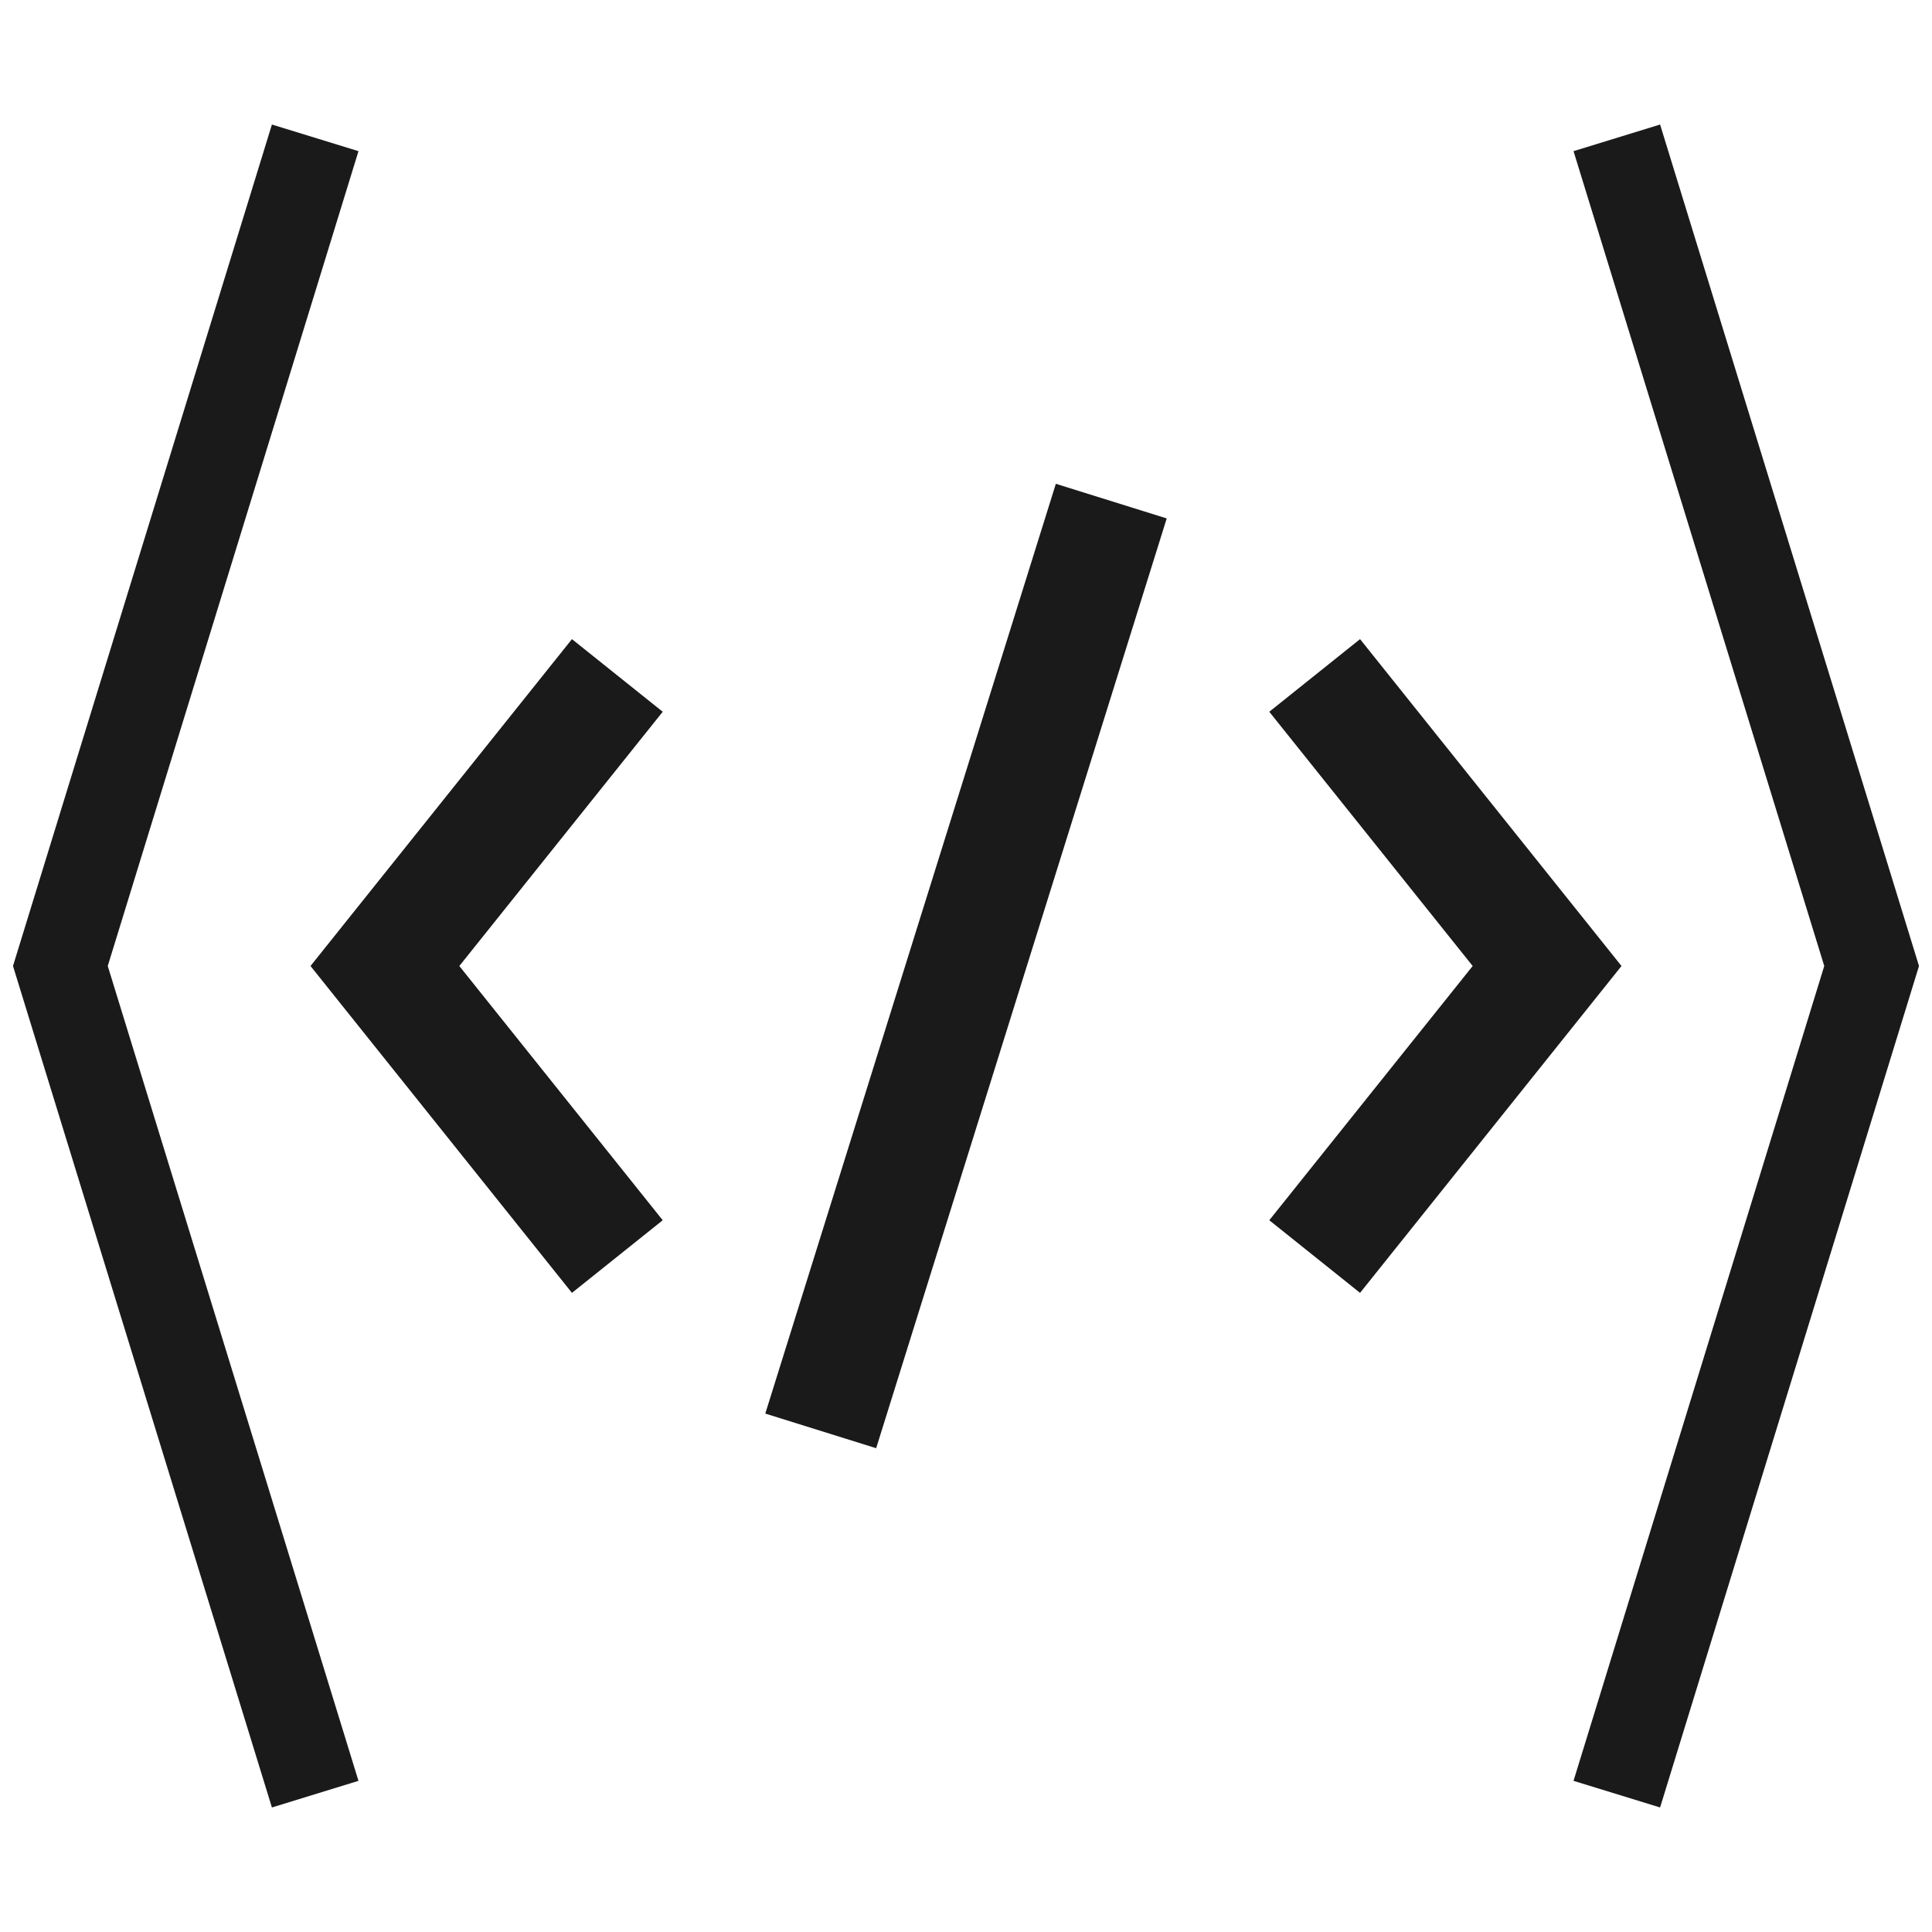
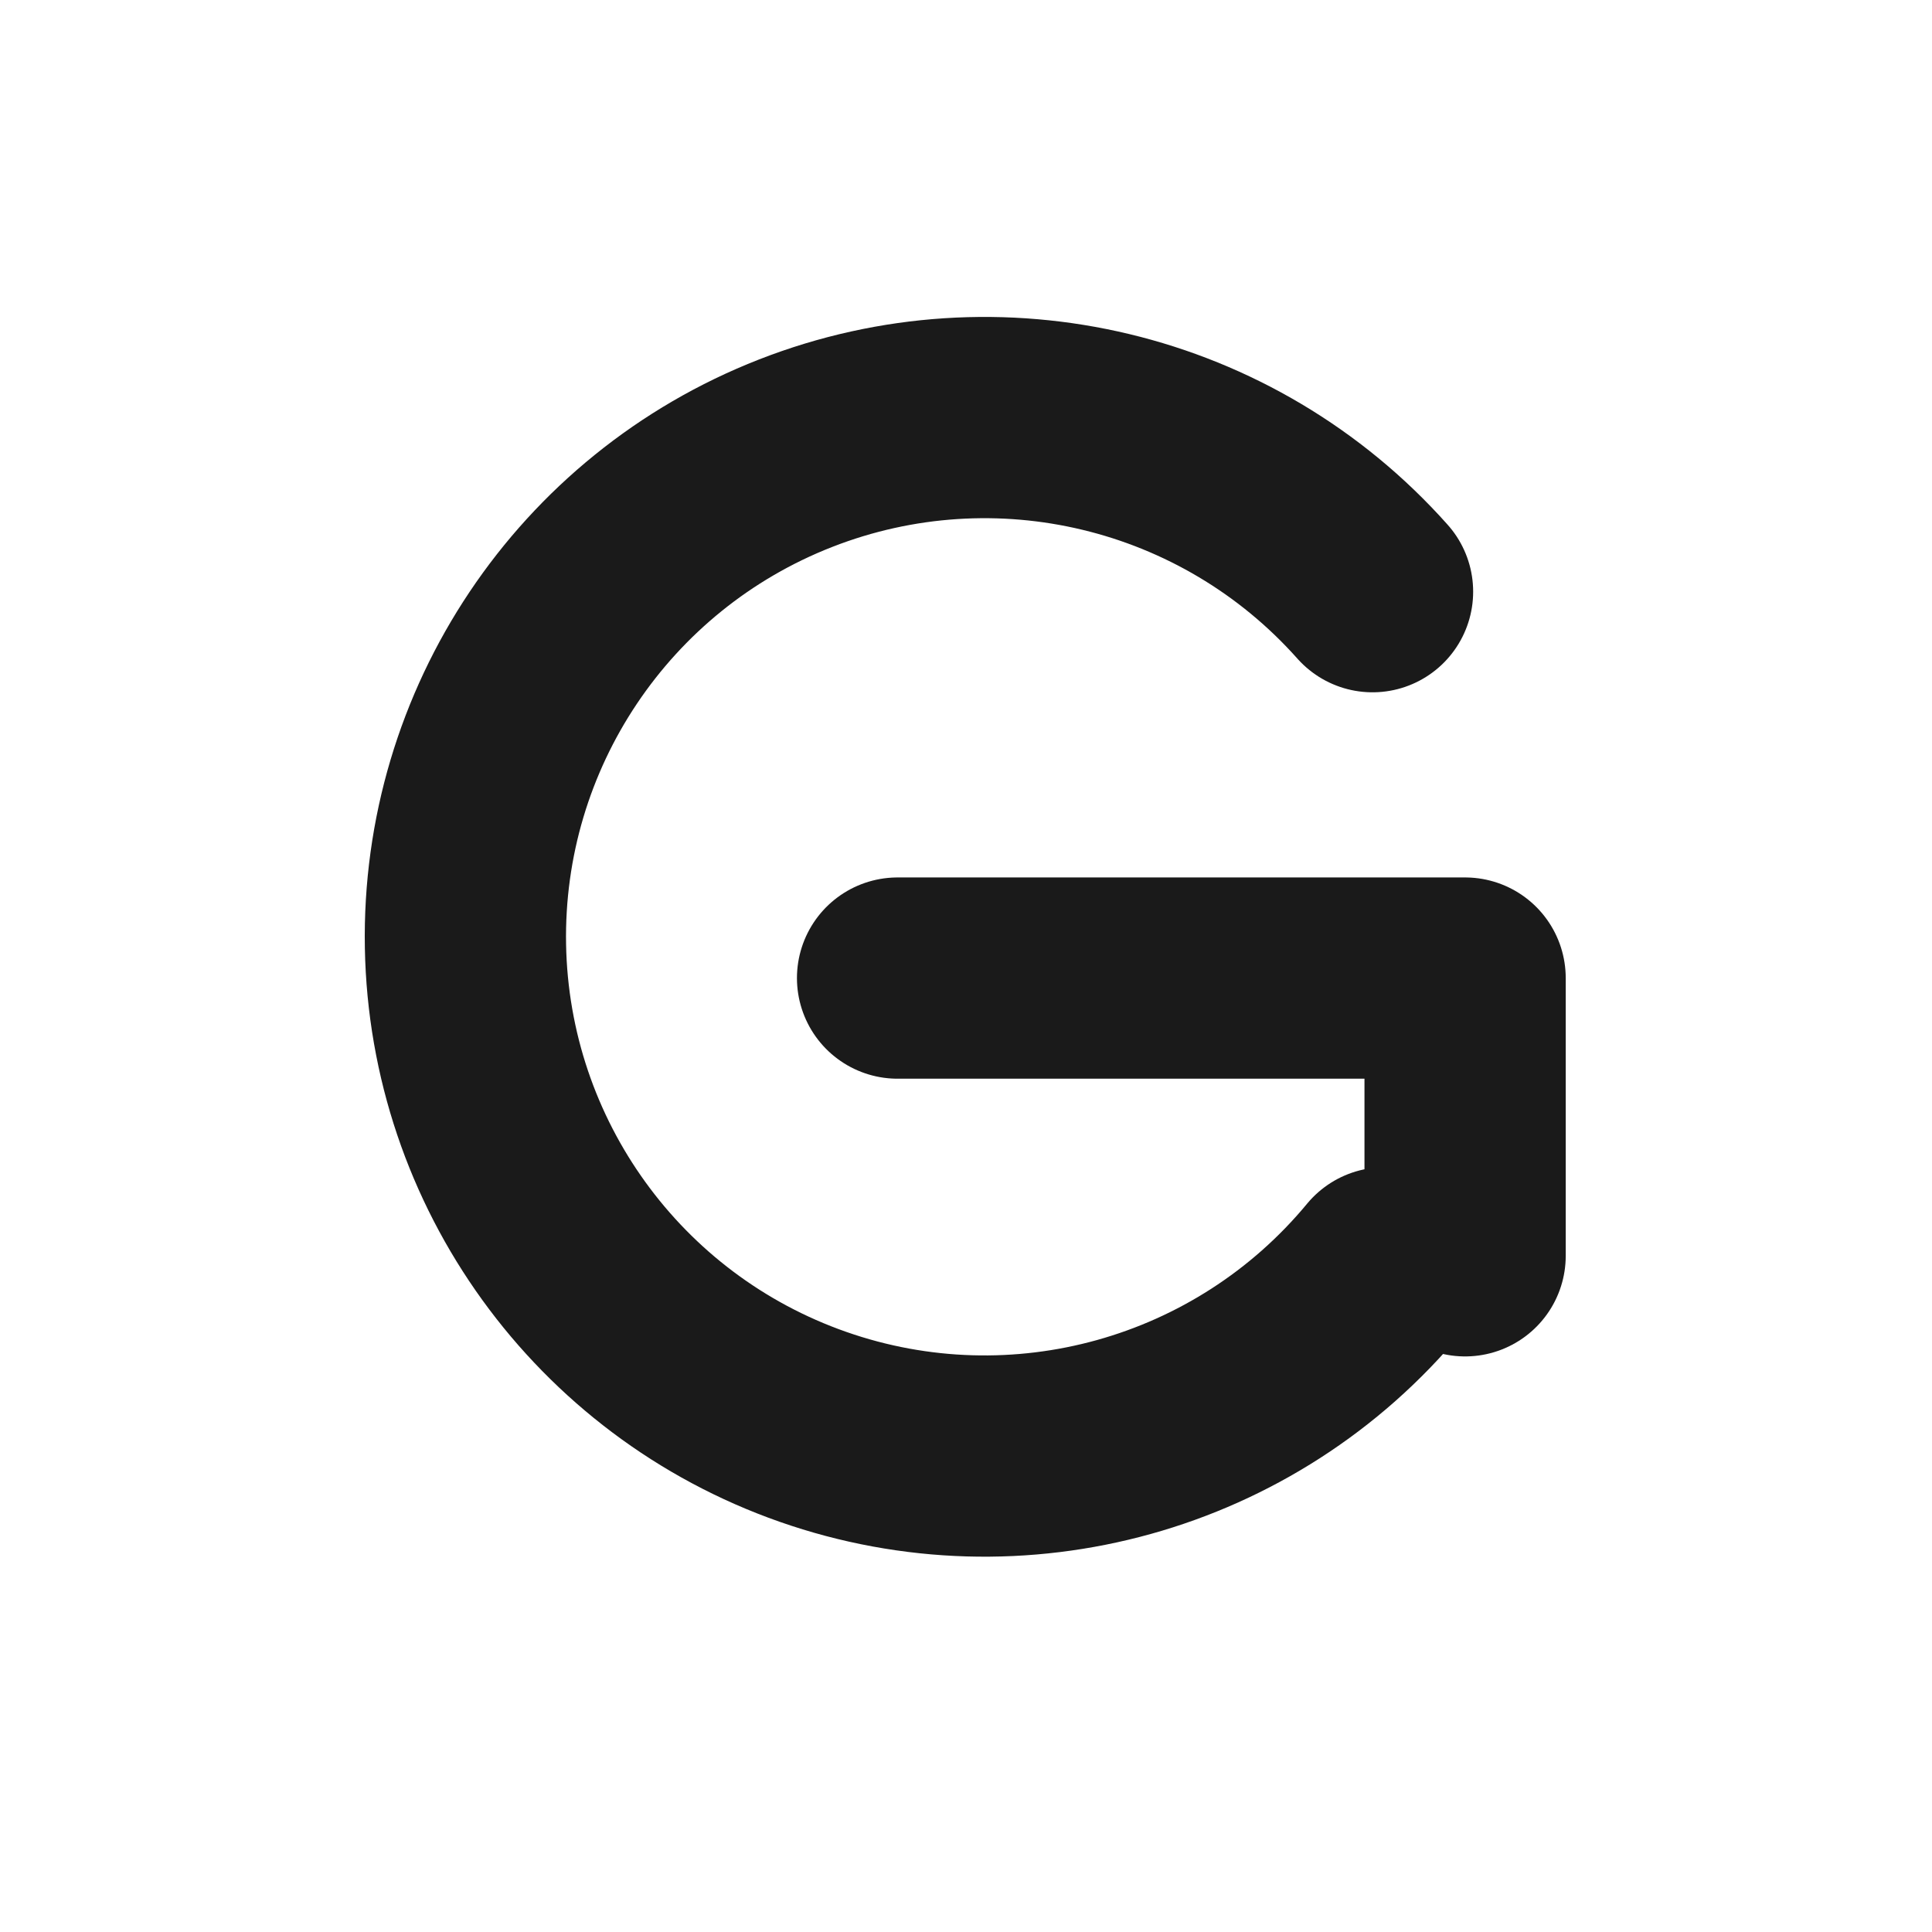
<svg xmlns="http://www.w3.org/2000/svg" width="16" height="16" viewBox="0 0 24 24" fill="none">
-   <path d="M3.75 2.25L0.75 12L3.75 21.75" stroke="#1a1a1a" stroke-width="1.125" stroke-linecap="square" stroke-linejoin="miter" />
-   <path d="M20.25 2.25L23.25 12L20.25 21.75" stroke="#1a1a1a" stroke-width="1.125" stroke-linecap="square" stroke-linejoin="miter" />
-   <g transform="translate(12 12) scale(0.721875) translate(-12 -12)" fill="#1a1a1a">
-     <path d="M15.454 4.298L10.454 20.298L8.546 19.702L13.546 3.702L15.454 4.298" />
-     <path d="M6.781 7.625L3.281 12L6.781 16.375L5.219 17.625L0.72 12L5.219 6.375L6.781 7.625" />
-     <path d="M23.28 12L18.781 17.625L17.219 16.375L20.719 12L17.219 7.625L18.781 6.375L23.28 12" />
-   </g>
+   <path d="M17.05 7.35a6.45 6.45 0 1 0 .15 8.4" stroke="#1a1a1a" stroke-width="2.5" stroke-linecap="round" />
+   <path d="M11.15 12.15h7.05v3.45" stroke="#1a1a1a" stroke-width="2.5" stroke-linecap="round" stroke-linejoin="round" />
</svg>
